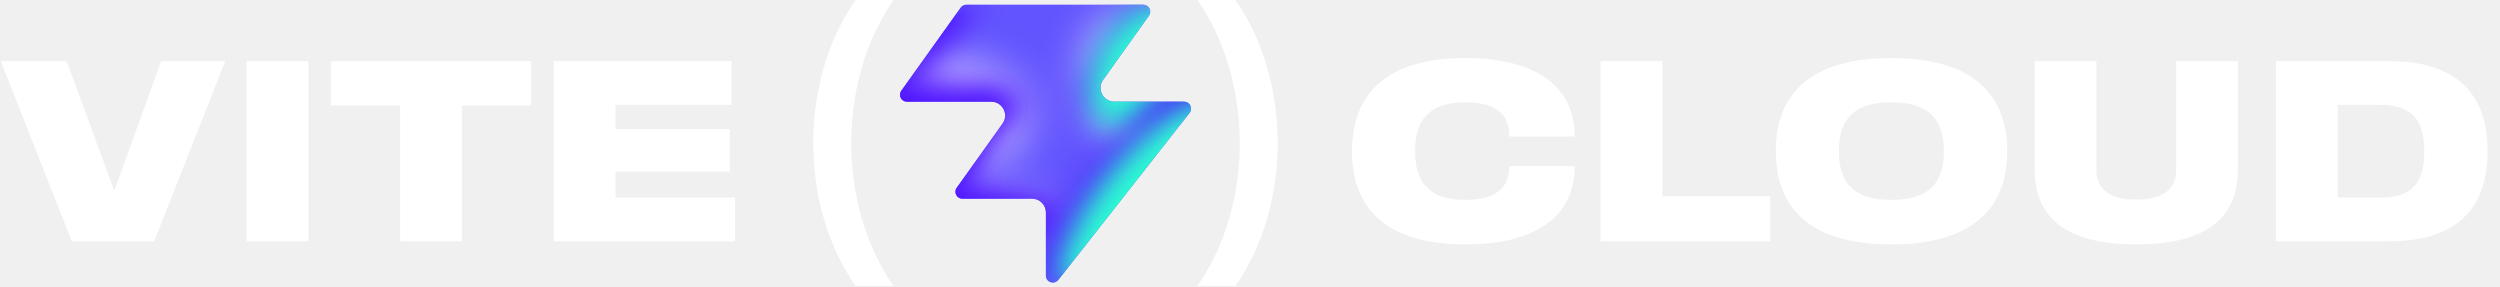
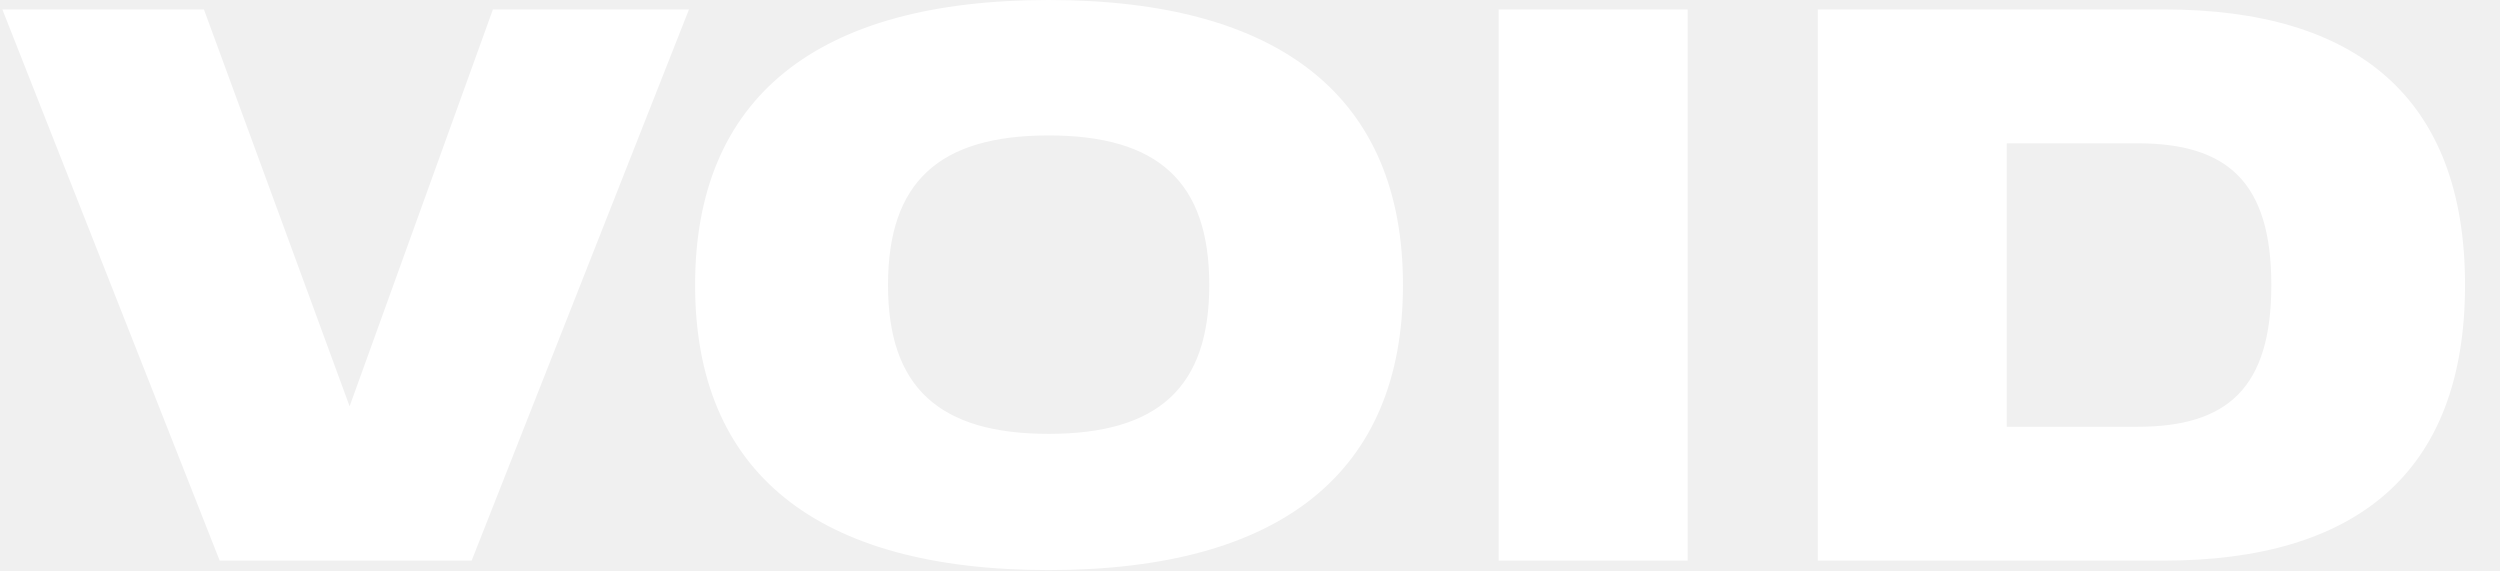
- <svg xmlns="http://www.w3.org/2000/svg" width="777" height="89" viewBox="0 0 777 89" fill="none">
-   <path d="M265.911 0C248.439 25.009 248.337 63.774 265.911 88.873H277.716C260.146 63.774 260.248 25.009 277.716 0H265.911Z" fill="white" />
-   <path d="M383.972 9.15527e-05H372.167C389.639 25.009 389.741 63.774 372.167 88.873H383.972C401.542 63.774 401.44 25.009 383.972 9.15527e-05Z" fill="white" />
-   <path d="M328.912 87.004C327.649 88.612 325.066 87.718 325.066 85.675V66.062C325.066 63.684 323.138 61.756 320.76 61.756H299.104C297.353 61.756 296.332 59.776 297.353 58.353L311.591 38.419C313.629 35.569 311.591 31.608 308.085 31.608H281.877C280.126 31.608 279.105 29.628 280.126 28.205L298.583 2.362C298.989 1.796 299.641 1.46 300.334 1.46H355.337C357.088 1.46 358.109 3.441 357.088 4.864L342.85 24.797C340.812 27.647 342.85 31.608 346.356 31.608H368.012C369.808 31.608 370.817 33.679 369.706 35.094L328.916 87.008L328.912 87.004Z" fill="#6254FE" />
-   <mask id="mask0_1_195" style="mask-type:alpha" maskUnits="userSpaceOnUse" x="279" y="1" width="92" height="87">
-     <path d="M328.912 87.004C327.649 88.612 325.066 87.718 325.066 85.675V66.062C325.066 63.684 323.138 61.756 320.76 61.756H299.104C297.353 61.756 296.332 59.776 297.353 58.353L311.591 38.419C313.629 35.569 311.591 31.608 308.085 31.608H281.877C280.126 31.608 279.105 29.628 280.126 28.205L298.583 2.362C298.989 1.796 299.641 1.46 300.334 1.46H355.337C357.088 1.46 358.109 3.441 357.088 4.864L342.85 24.797C340.812 27.647 342.85 31.608 346.356 31.608H368.012C369.808 31.608 370.817 33.679 369.706 35.094L328.916 87.008L328.912 87.004Z" fill="#833BFF" />
-   </mask>
-   <g mask="url(#mask0_1_195)">
-     <g filter="url(#filter0_f_1_195)">
-       <ellipse cx="10.485" cy="27.991" rx="10.485" ry="27.991" transform="matrix(0.00324134 0.999995 0.999995 -0.00324134 271.015 61.453)" fill="#EDE6FF" />
-     </g>
-     <g filter="url(#filter1_f_1_195)">
-       <ellipse cx="19.796" cy="56.825" rx="19.796" ry="56.825" transform="matrix(0.00324134 0.999995 0.999995 -0.00324134 204.657 16.4652)" fill="#EDE6FF" />
-     </g>
-     <g filter="url(#filter2_f_1_195)">
-       <ellipse cx="10.485" cy="58.035" rx="10.485" ry="58.035" transform="matrix(0.00324134 0.999995 0.999995 -0.00324134 202.488 23.0106)" fill="#4E14FF" />
-     </g>
-     <g filter="url(#filter3_f_1_195)">
-       <ellipse cx="10.485" cy="58.247" rx="10.485" ry="58.247" transform="matrix(0.00324134 0.999995 0.999995 -0.00324134 211.236 57.274)" fill="#4E14FF" />
-     </g>
-     <g filter="url(#filter4_f_1_195)">
-       <ellipse cx="10.485" cy="58.247" rx="10.485" ry="58.247" transform="matrix(0.00324134 0.999995 0.999995 -0.00324134 214.152 59.461)" fill="#4E14FF" />
-     </g>
-     <g filter="url(#filter5_f_1_195)">
-       <ellipse cx="26.786" cy="42.028" rx="26.786" ry="42.028" transform="matrix(0.0584509 -0.99829 -0.99829 -0.0584509 421.052 52.5967)" fill="#EDE6FF" />
-     </g>
-     <g filter="url(#filter6_f_1_195)">
-       <ellipse cx="6.606" cy="40.929" rx="6.606" ry="40.929" transform="matrix(-0.0172986 -0.99985 -0.99985 0.0172986 423.803 35.8437)" fill="#4E14FF" />
-     </g>
-     <g filter="url(#filter7_f_1_195)">
-       <ellipse cx="6.606" cy="40.929" rx="6.606" ry="40.929" transform="matrix(-0.0172986 -0.99985 -0.99985 0.0172986 423.803 35.8437)" fill="#4E14FF" />
-     </g>
-     <g filter="url(#filter8_f_1_195)">
-       <ellipse cx="280.258" cy="18.538" rx="8.389" ry="55.409" transform="rotate(39.5103 280.258 18.5379)" fill="#4E14FF" />
-     </g>
-     <g filter="url(#filter9_f_1_195)">
-       <ellipse cx="369.987" cy="-10.136" rx="8.389" ry="55.409" transform="rotate(37.8923 369.987 -10.1365)" fill="#4E14FF" />
-     </g>
-     <g filter="url(#filter10_f_1_195)">
-       <ellipse cx="357.329" cy="20.151" rx="15.764" ry="23.781" transform="rotate(37.8923 357.329 20.1513)" fill="#2BFDD2" />
-     </g>
-     <g filter="url(#filter11_f_1_195)">
-       <ellipse cx="275.945" cy="74.428" rx="8.389" ry="55.409" transform="rotate(37.8923 275.945 74.4285)" fill="#4E14FF" />
-     </g>
-     <g filter="url(#filter12_f_1_195)">
-       <ellipse cx="275.945" cy="74.428" rx="8.389" ry="55.409" transform="rotate(37.8923 275.945 74.4285)" fill="#4E14FF" />
-     </g>
-     <g filter="url(#filter13_f_1_195)">
-       <ellipse cx="346.973" cy="58.068" rx="8.914" ry="55.409" transform="rotate(37.8923 346.973 58.0678)" fill="#4E14FF" />
-     </g>
-     <g filter="url(#filter14_f_1_195)">
-       <ellipse cx="355.488" cy="64.281" rx="15.309" ry="40.101" transform="rotate(37.8923 355.488 64.281)" fill="#2BFDD2" />
-     </g>
-   </g>
-   <path d="M455.48 75.96C432.28 75.96 420.2 65.96 420.2 47C420.2 28.04 432.28 18.04 455.48 18.04C476.6 18.04 489.4 26.36 489.4 42.28V42.44H469.08V42.28C469.08 35.4 464.84 31.8 455.48 31.8C444.84 31.8 439.8 36.6 439.8 47C439.8 57.32 444.84 62.12 455.48 62.12C464.84 62.12 469.08 58.52 469.08 51.72V51.64H489.4V51.72C489.4 67.48 477 75.96 455.48 75.96ZM497.468 75V19H516.668V61H550.188V75H497.468ZM587.839 75.96C564.239 75.96 551.919 66.04 551.919 47C551.919 27.96 564.239 18.04 587.839 18.04C611.439 18.04 623.839 27.96 623.839 47C623.839 66.04 611.439 75.96 587.839 75.96ZM587.839 62.12C598.959 62.12 604.159 57.4 604.159 47C604.159 36.52 598.959 31.8 587.839 31.8C576.719 31.8 571.519 36.52 571.519 47C571.519 57.4 576.719 62.12 587.839 62.12ZM663.958 75.96C643.078 75.96 632.358 68.44 632.358 52.52V19H651.558V52.84C651.558 58.92 655.878 62.04 663.958 62.04C672.038 62.04 676.358 58.92 676.358 52.84V19H695.558V52.52C695.558 68.44 684.838 75.96 663.958 75.96ZM707.39 75V19H742.59C762.03 19 773.15 27.88 773.15 47C773.15 66.2 761.95 75 742.51 75H707.39ZM753.47 47C753.47 36.52 748.99 32.6 739.87 32.6H726.59V61.4H739.87C748.99 61.4 753.47 57.48 753.47 47Z" fill="white" />
-   <path d="M20.72 19L35.52 59.32L50.08 19H70L47.92 75H22.32L0.24 19H20.72ZM76.64 75V19H95.84V75H76.64ZM124.361 75V32.76H102.841V19H165.081V32.76H143.561V75H124.361ZM172.109 75V19H227.389V32.6H191.309V40.12H226.829V53.32H191.309V61.4H228.429V75H172.109Z" fill="white" />
-   <defs>
-     <filter id="filter0_f_1_195" x="255.731" y="46.043" width="86.619" height="51.608" filterUnits="userSpaceOnUse" color-interpolation-filters="sRGB">
-       <feFlood flood-opacity="0" result="BackgroundImageFix" />
-       <feBlend mode="normal" in="SourceGraphic" in2="BackgroundImageFix" result="shape" />
-       <feGaussianBlur stdDeviation="7.659" result="effect1_foregroundBlur_1_195" />
-     </filter>
-     <filter id="filter1_f_1_195" x="189.402" y="0.962" width="144.287" height="70.231" filterUnits="userSpaceOnUse" color-interpolation-filters="sRGB">
-       <feFlood flood-opacity="0" result="BackgroundImageFix" />
-       <feBlend mode="normal" in="SourceGraphic" in2="BackgroundImageFix" result="shape" />
-       <feGaussianBlur stdDeviation="7.659" result="effect1_foregroundBlur_1_195" />
-     </filter>
-     <filter id="filter2_f_1_195" x="193.33" y="13.63" width="134.451" height="39.356" filterUnits="userSpaceOnUse" color-interpolation-filters="sRGB">
-       <feFlood flood-opacity="0" result="BackgroundImageFix" />
-       <feBlend mode="normal" in="SourceGraphic" in2="BackgroundImageFix" result="shape" />
-       <feGaussianBlur stdDeviation="4.596" result="effect1_foregroundBlur_1_195" />
-     </filter>
-     <filter id="filter3_f_1_195" x="202.079" y="47.892" width="134.876" height="39.356" filterUnits="userSpaceOnUse" color-interpolation-filters="sRGB">
-       <feFlood flood-opacity="0" result="BackgroundImageFix" />
-       <feBlend mode="normal" in="SourceGraphic" in2="BackgroundImageFix" result="shape" />
-       <feGaussianBlur stdDeviation="4.596" result="effect1_foregroundBlur_1_195" />
-     </filter>
-     <filter id="filter4_f_1_195" x="204.995" y="50.079" width="134.876" height="39.356" filterUnits="userSpaceOnUse" color-interpolation-filters="sRGB">
-       <feFlood flood-opacity="0" result="BackgroundImageFix" />
-       <feBlend mode="normal" in="SourceGraphic" in2="BackgroundImageFix" result="shape" />
-       <feGaussianBlur stdDeviation="4.596" result="effect1_foregroundBlur_1_195" />
-     </filter>
-     <filter id="filter5_f_1_195" x="323.357" y="-18.774" width="114.609" height="84.347" filterUnits="userSpaceOnUse" color-interpolation-filters="sRGB">
-       <feFlood flood-opacity="0" result="BackgroundImageFix" />
-       <feBlend mode="normal" in="SourceGraphic" in2="BackgroundImageFix" result="shape" />
-       <feGaussianBlur stdDeviation="7.659" result="effect1_foregroundBlur_1_195" />
-     </filter>
-     <filter id="filter6_f_1_195" x="332.652" y="14.112" width="100.228" height="31.669" filterUnits="userSpaceOnUse" color-interpolation-filters="sRGB">
-       <feFlood flood-opacity="0" result="BackgroundImageFix" />
-       <feBlend mode="normal" in="SourceGraphic" in2="BackgroundImageFix" result="shape" />
-       <feGaussianBlur stdDeviation="4.596" result="effect1_foregroundBlur_1_195" />
-     </filter>
-     <filter id="filter7_f_1_195" x="332.652" y="14.112" width="100.228" height="31.669" filterUnits="userSpaceOnUse" color-interpolation-filters="sRGB">
-       <feFlood flood-opacity="0" result="BackgroundImageFix" />
-       <feBlend mode="normal" in="SourceGraphic" in2="BackgroundImageFix" result="shape" />
-       <feGaussianBlur stdDeviation="4.596" result="effect1_foregroundBlur_1_195" />
-     </filter>
-     <filter id="filter8_f_1_195" x="235.219" y="-33.738" width="90.078" height="104.553" filterUnits="userSpaceOnUse" color-interpolation-filters="sRGB">
-       <feFlood flood-opacity="0" result="BackgroundImageFix" />
-       <feBlend mode="normal" in="SourceGraphic" in2="BackgroundImageFix" result="shape" />
-       <feGaussianBlur stdDeviation="4.596" result="effect1_foregroundBlur_1_195" />
-     </filter>
-     <filter id="filter9_f_1_195" x="326.12" y="-63.361" width="87.733" height="106.45" filterUnits="userSpaceOnUse" color-interpolation-filters="sRGB">
-       <feFlood flood-opacity="0" result="BackgroundImageFix" />
-       <feBlend mode="normal" in="SourceGraphic" in2="BackgroundImageFix" result="shape" />
-       <feGaussianBlur stdDeviation="4.596" result="effect1_foregroundBlur_1_195" />
-     </filter>
-     <filter id="filter10_f_1_195" x="328.952" y="-10.161" width="56.754" height="60.625" filterUnits="userSpaceOnUse" color-interpolation-filters="sRGB">
-       <feFlood flood-opacity="0" result="BackgroundImageFix" />
-       <feBlend mode="normal" in="SourceGraphic" in2="BackgroundImageFix" result="shape" />
-       <feGaussianBlur stdDeviation="4.596" result="effect1_foregroundBlur_1_195" />
-     </filter>
-     <filter id="filter11_f_1_195" x="232.078" y="21.204" width="87.733" height="106.45" filterUnits="userSpaceOnUse" color-interpolation-filters="sRGB">
-       <feFlood flood-opacity="0" result="BackgroundImageFix" />
-       <feBlend mode="normal" in="SourceGraphic" in2="BackgroundImageFix" result="shape" />
-       <feGaussianBlur stdDeviation="4.596" result="effect1_foregroundBlur_1_195" />
-     </filter>
-     <filter id="filter12_f_1_195" x="232.078" y="21.204" width="87.733" height="106.45" filterUnits="userSpaceOnUse" color-interpolation-filters="sRGB">
-       <feFlood flood-opacity="0" result="BackgroundImageFix" />
-       <feBlend mode="normal" in="SourceGraphic" in2="BackgroundImageFix" result="shape" />
-       <feGaussianBlur stdDeviation="4.596" result="effect1_foregroundBlur_1_195" />
-     </filter>
-     <filter id="filter13_f_1_195" x="303.024" y="4.804" width="87.897" height="106.529" filterUnits="userSpaceOnUse" color-interpolation-filters="sRGB">
-       <feFlood flood-opacity="0" result="BackgroundImageFix" />
-       <feBlend mode="normal" in="SourceGraphic" in2="BackgroundImageFix" result="shape" />
-       <feGaussianBlur stdDeviation="4.596" result="effect1_foregroundBlur_1_195" />
-     </filter>
-     <filter id="filter14_f_1_195" x="318.858" y="22.068" width="73.26" height="84.427" filterUnits="userSpaceOnUse" color-interpolation-filters="sRGB">
-       <feFlood flood-opacity="0" result="BackgroundImageFix" />
-       <feBlend mode="normal" in="SourceGraphic" in2="BackgroundImageFix" result="shape" />
-       <feGaussianBlur stdDeviation="4.596" result="effect1_foregroundBlur_1_195" />
-     </filter>
-   </defs>
+ <svg xmlns="http://www.w3.org/2000/svg" width="254" height="58" viewBox="0 0 254 58" fill="none">
+   <path d="M20.72 0.96L35.52 41.28L50.08 0.96H70L47.92 56.96H22.32L0.24 0.96H20.72ZM106.542 57.92C82.942 57.92 70.622 48 70.622 28.96C70.622 9.92 82.942 5.72205e-06 106.542 5.72205e-06C130.142 5.72205e-06 142.542 9.92 142.542 28.96C142.542 48 130.142 57.92 106.542 57.92ZM106.542 44.08C117.662 44.08 122.862 39.36 122.862 28.96C122.862 18.48 117.662 13.76 106.542 13.76C95.422 13.76 90.222 18.48 90.222 28.96C90.222 39.36 95.422 44.08 106.542 44.08ZM152.265 56.96V0.96H171.465V56.96H152.265ZM184.687 56.96V0.96H219.887C239.327 0.96 250.447 9.84 250.447 28.96C250.447 48.16 239.247 56.96 219.807 56.96H184.687ZM230.767 28.96C230.767 18.48 226.287 14.56 217.167 14.56H203.887V43.36H217.167C226.287 43.36 230.767 39.44 230.767 28.96Z" fill="white" />
</svg>
